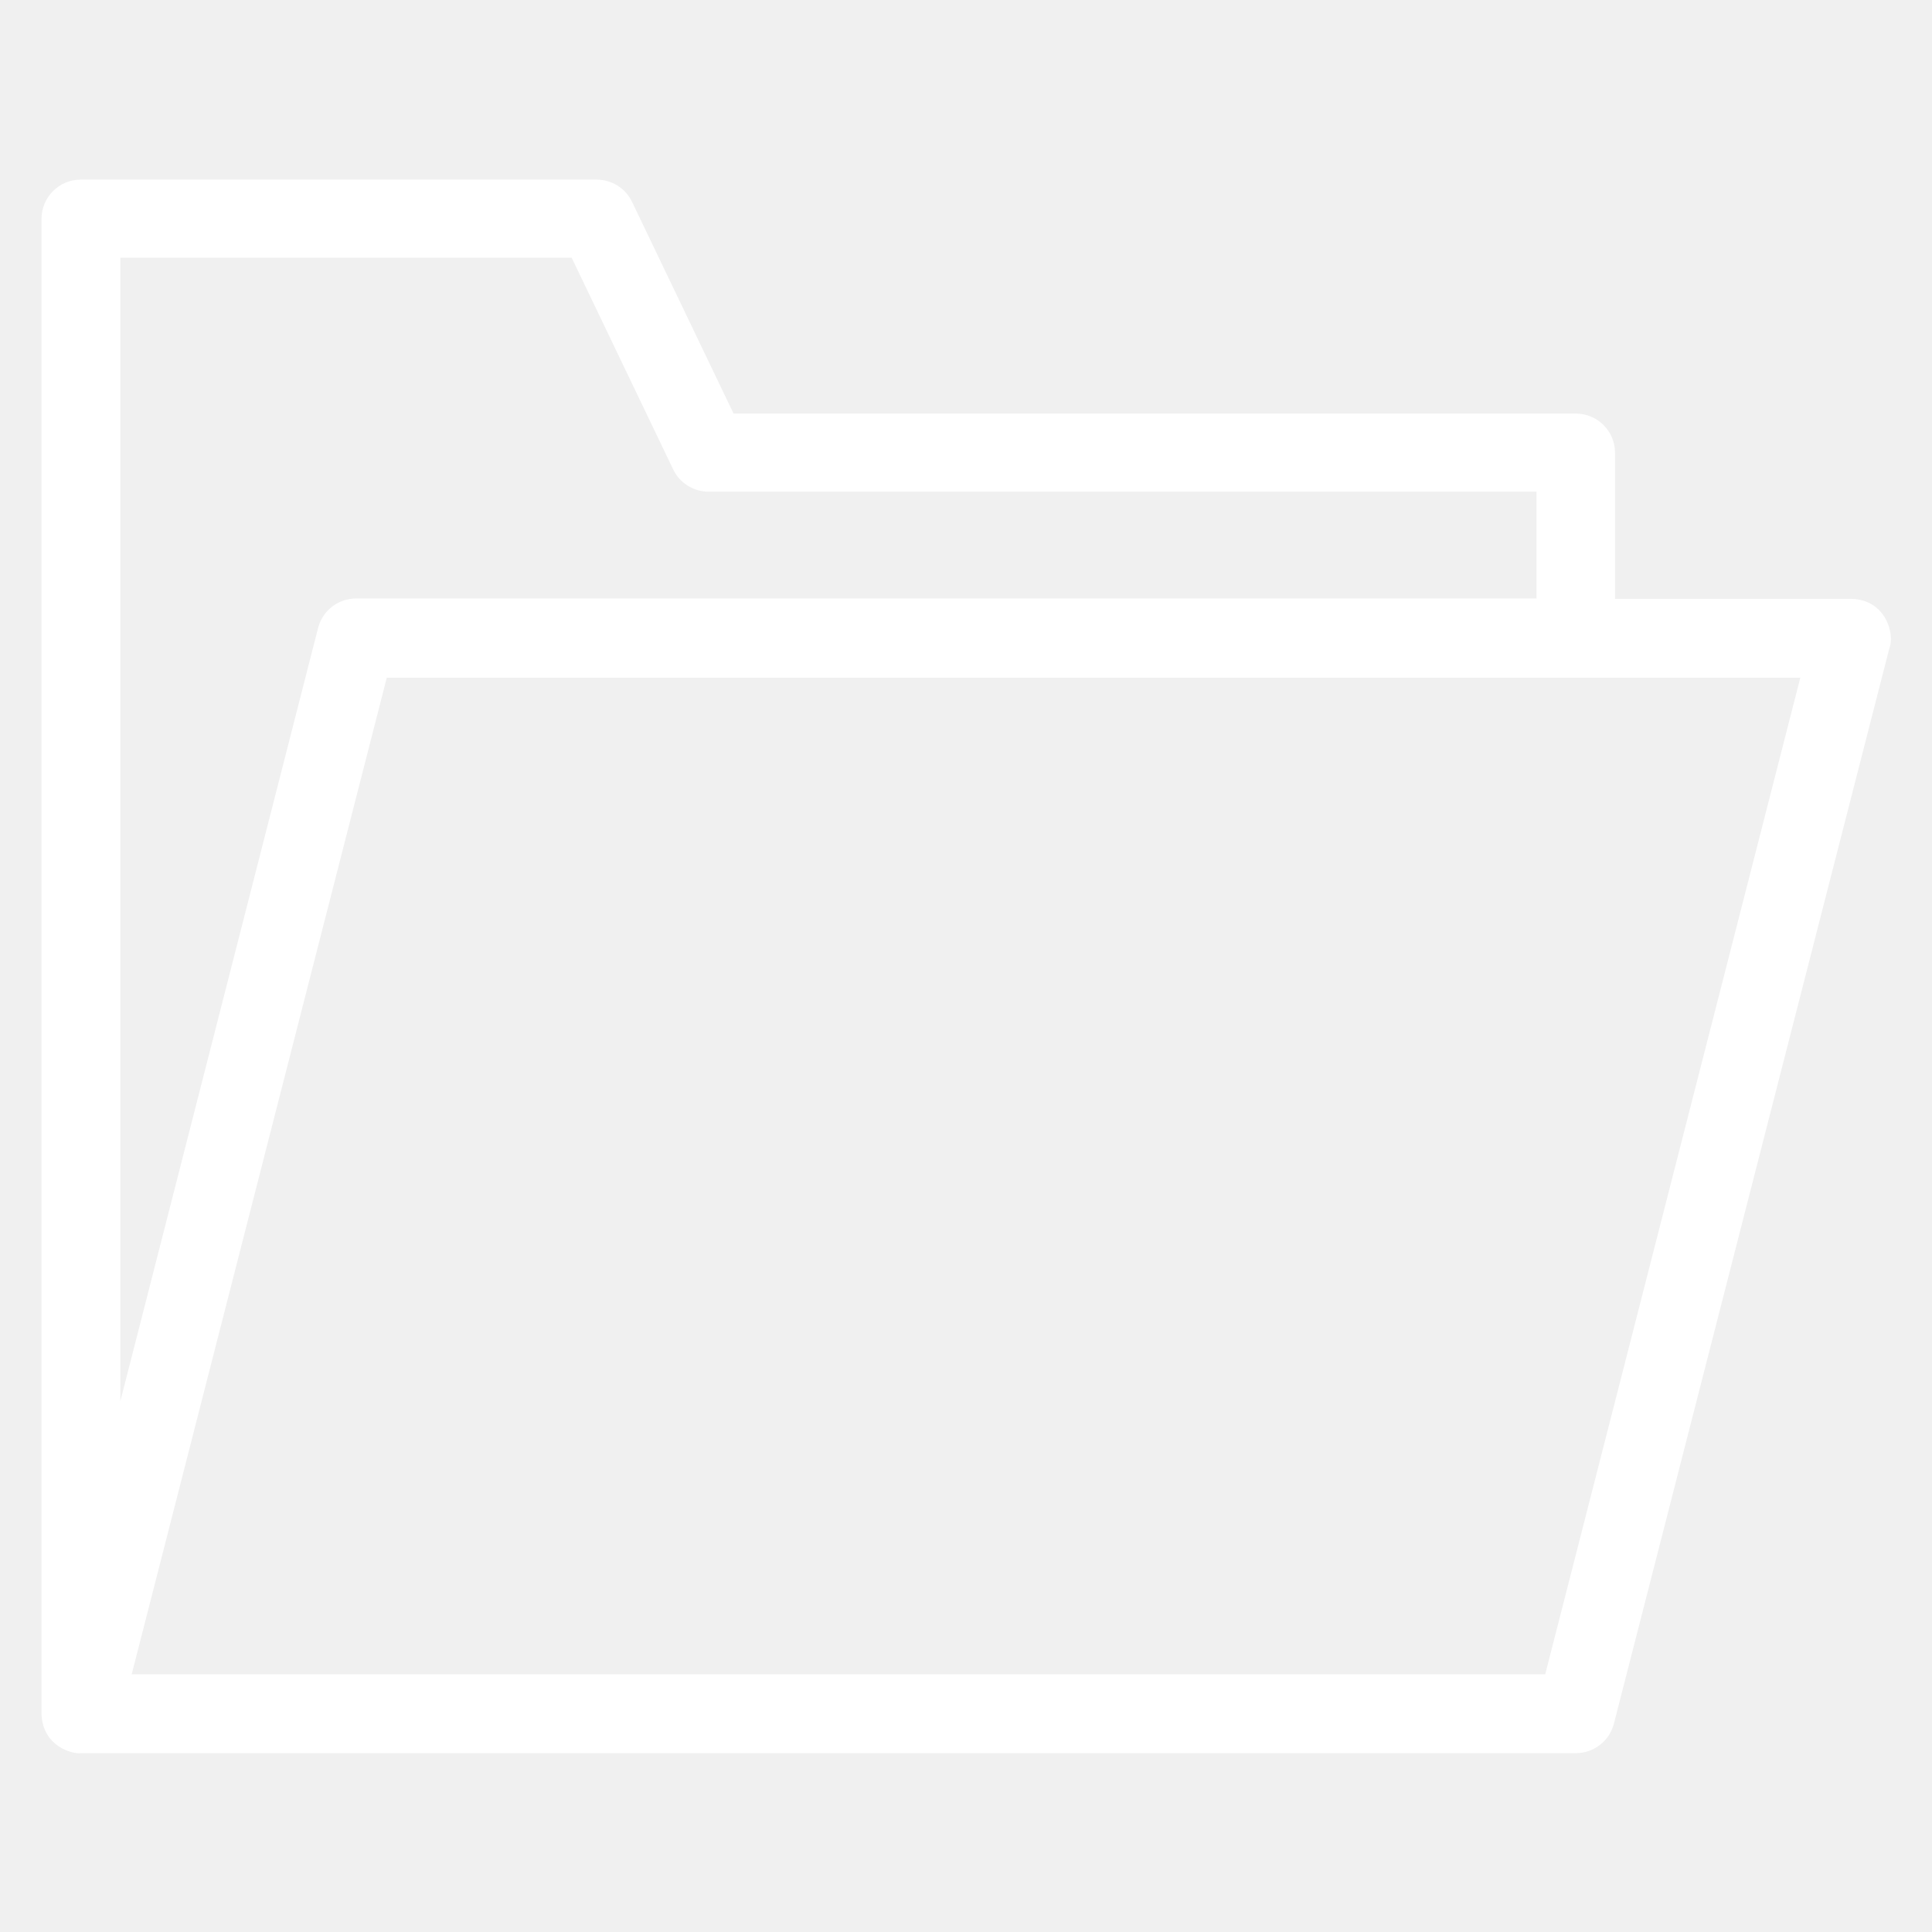
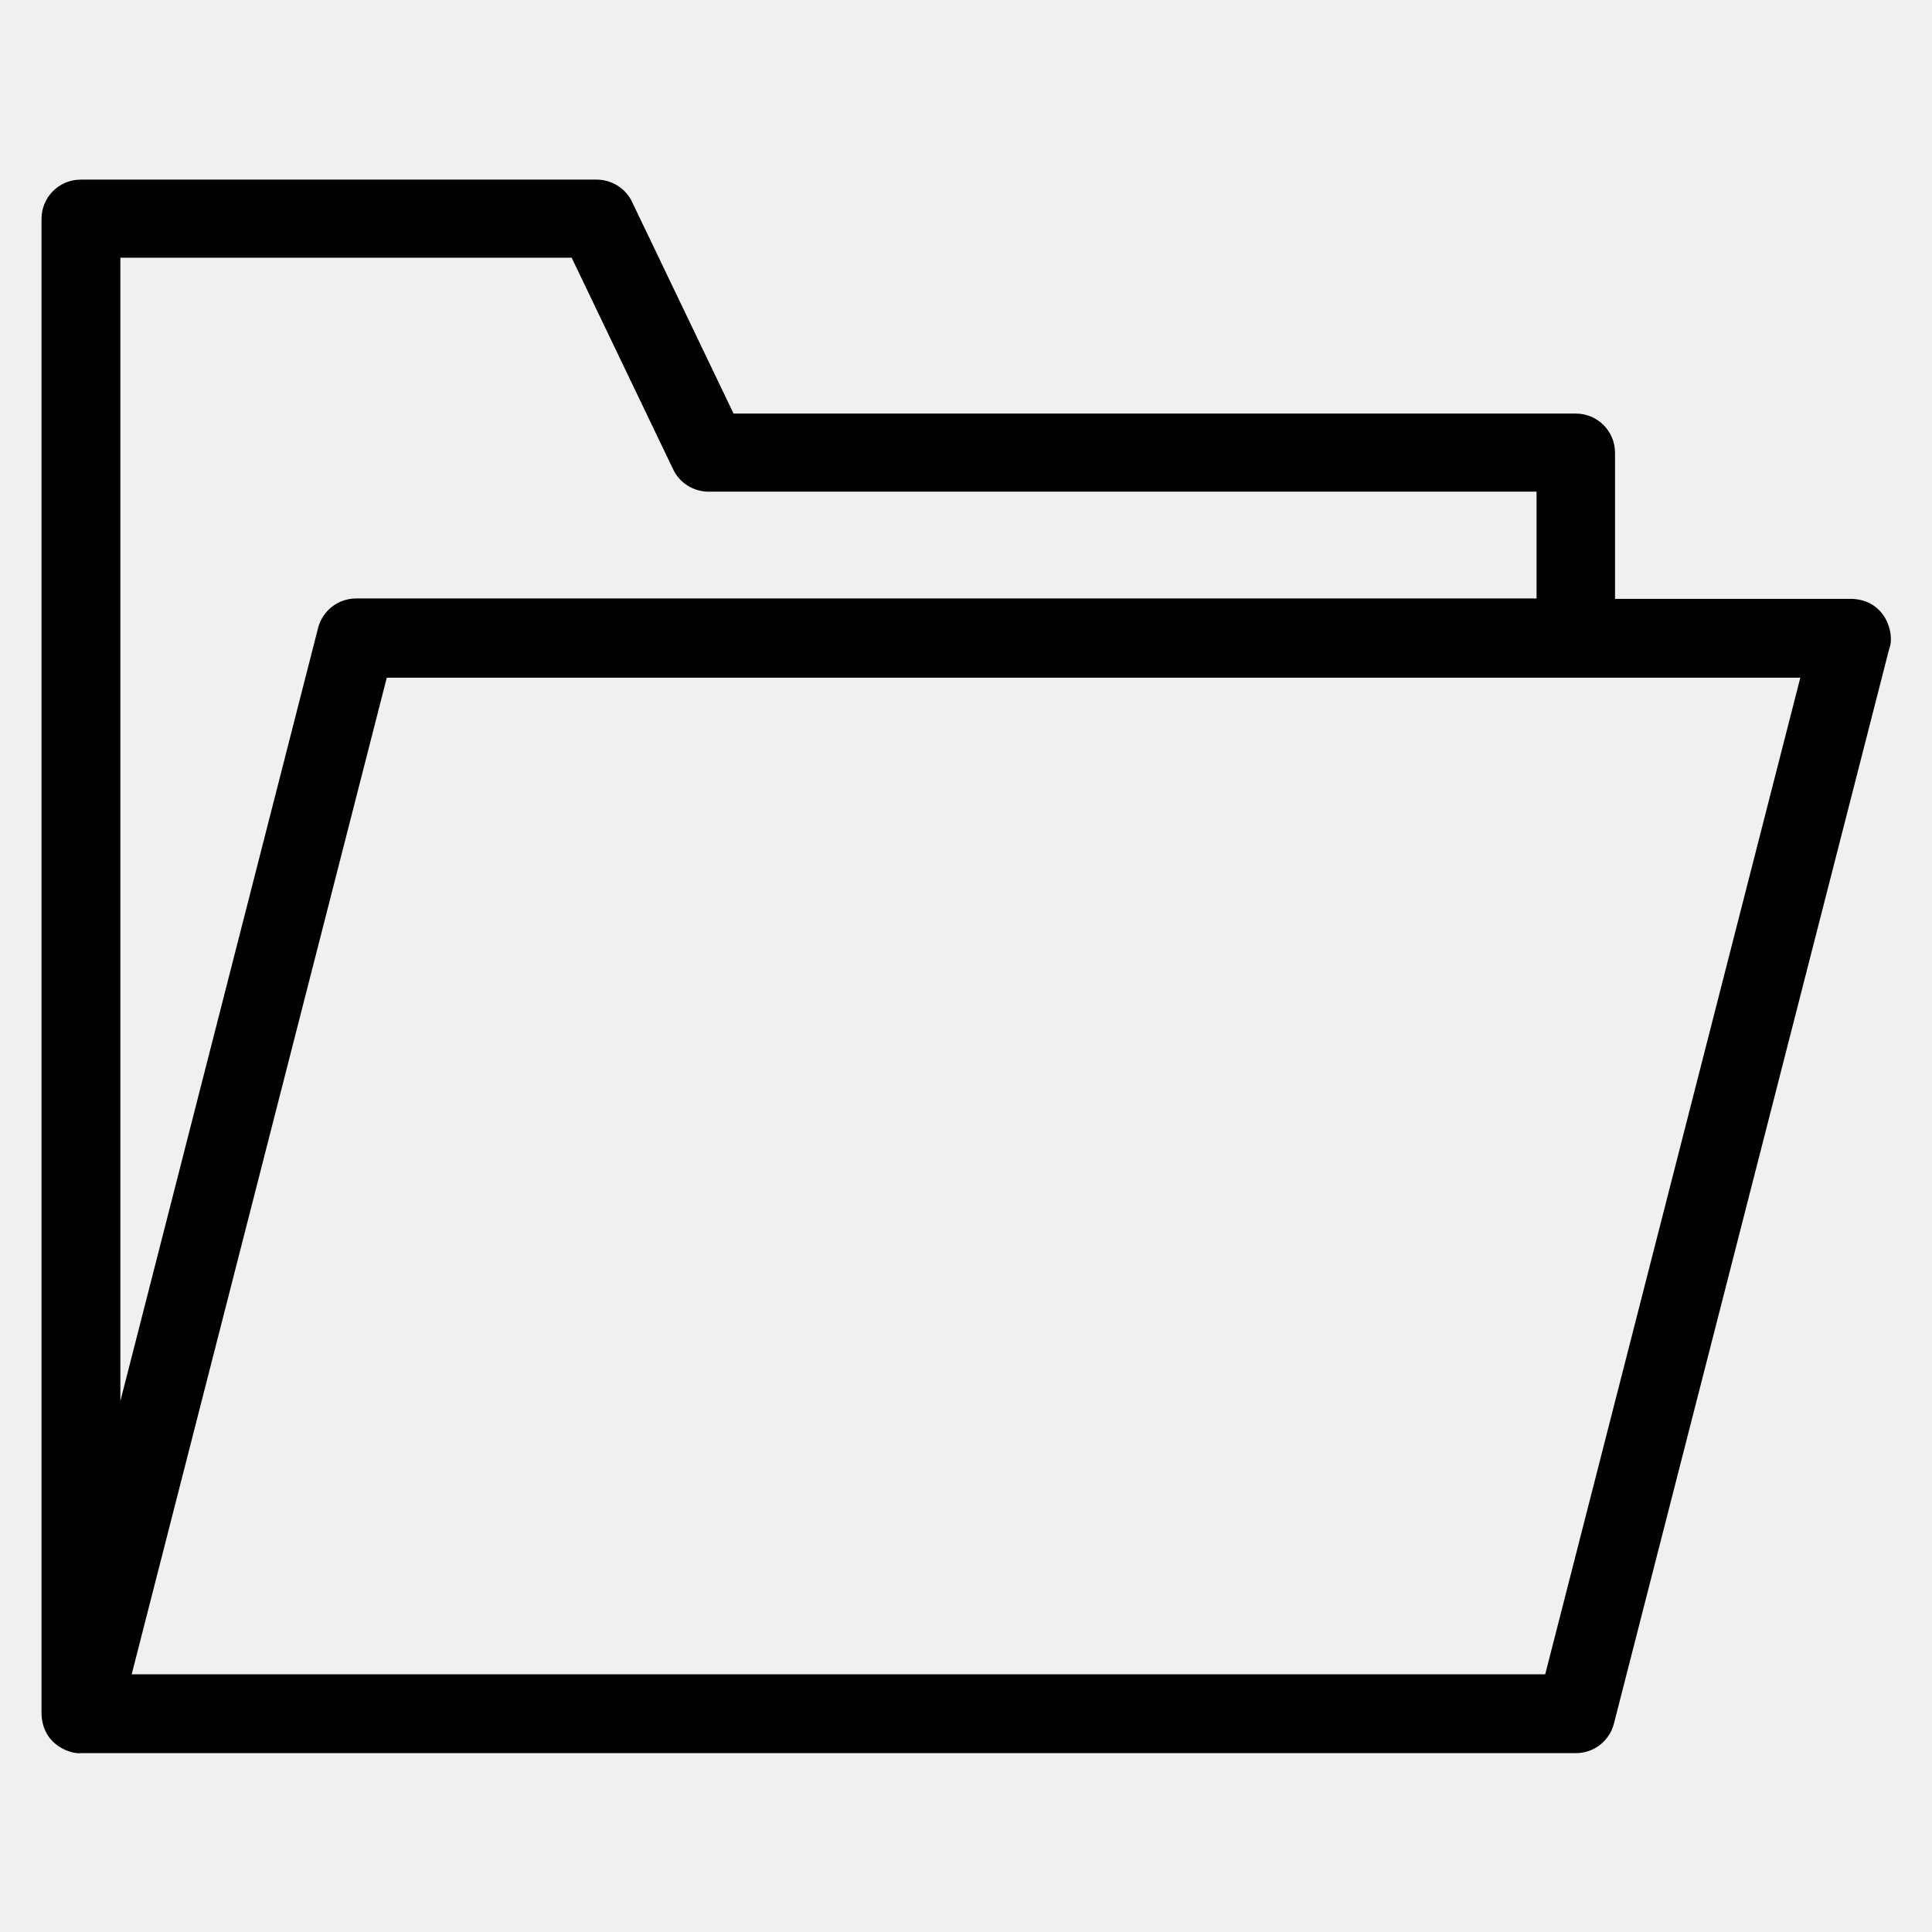
- <svg xmlns="http://www.w3.org/2000/svg" version="1.1" width="20" viewBox="0 0 512 512" enable-background="new 0 0 512 512" fill="#ffffff">
+ <svg xmlns="http://www.w3.org/2000/svg" version="1.1" width="20" viewBox="0 0 512 512" enable-background="new 0 0 512 512" fill="currentColor">
  <g>
    <path d="m490.6,158.7h-62.6v-38.7c0-5.8-4.7-10.4-10.4-10.4h-223.2l-26.9-56.1c-1.7-3.6-5.4-5.9-9.4-5.9h-136.7c-5.8,0-10.4,4.7-10.4,10.4v396.2c0.3,8.7 8.3,10.7 10.4,10.4h396.2c4.8,0 8.9-3.2 10.1-7.8l73-285c1.5-3.7-0.9-12.9-10.1-13.1zm-458.7-90.4h119.6l26.9,56.1c1.7,3.6 5.4,5.9 9.4,5.9h219.4v28.3h-312.8c-4.8,0-8.9,3.2-10.1,7.8l-52.4,204.9v-303zm377.6,375.4h-374.6l67.6-264.1h374.6l-67.6,264.1z" />
  </g>
</svg>
